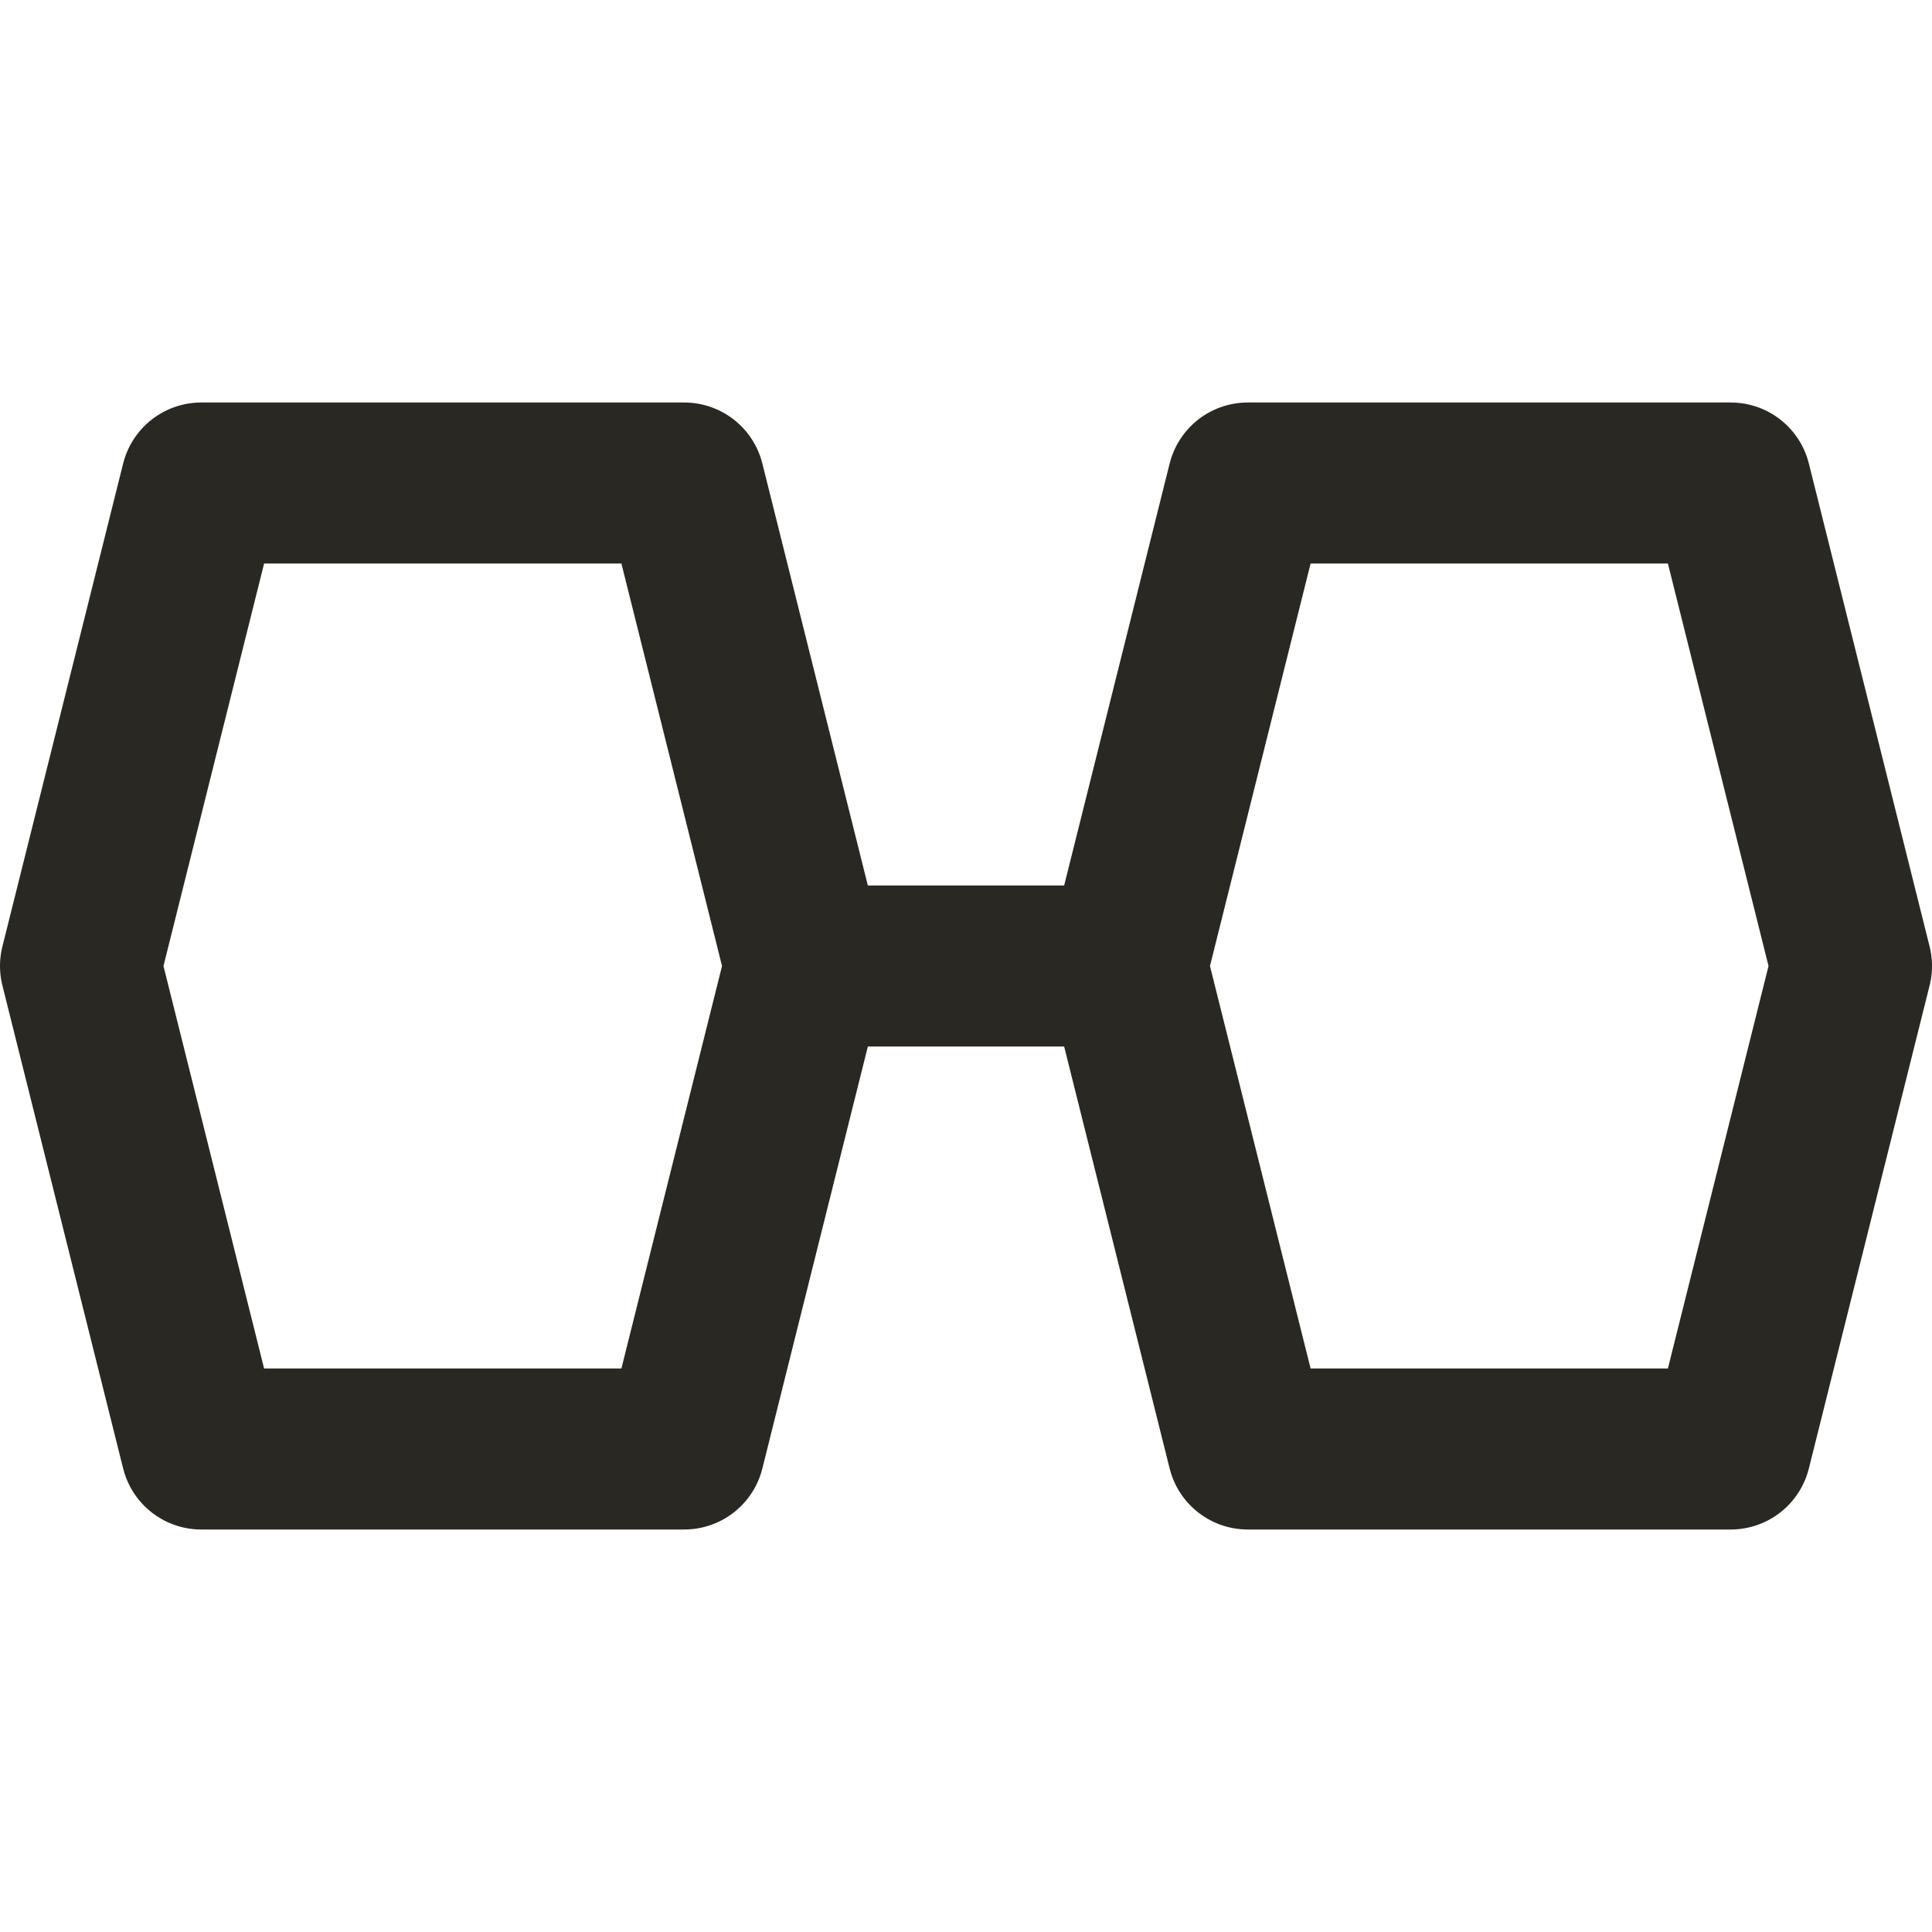
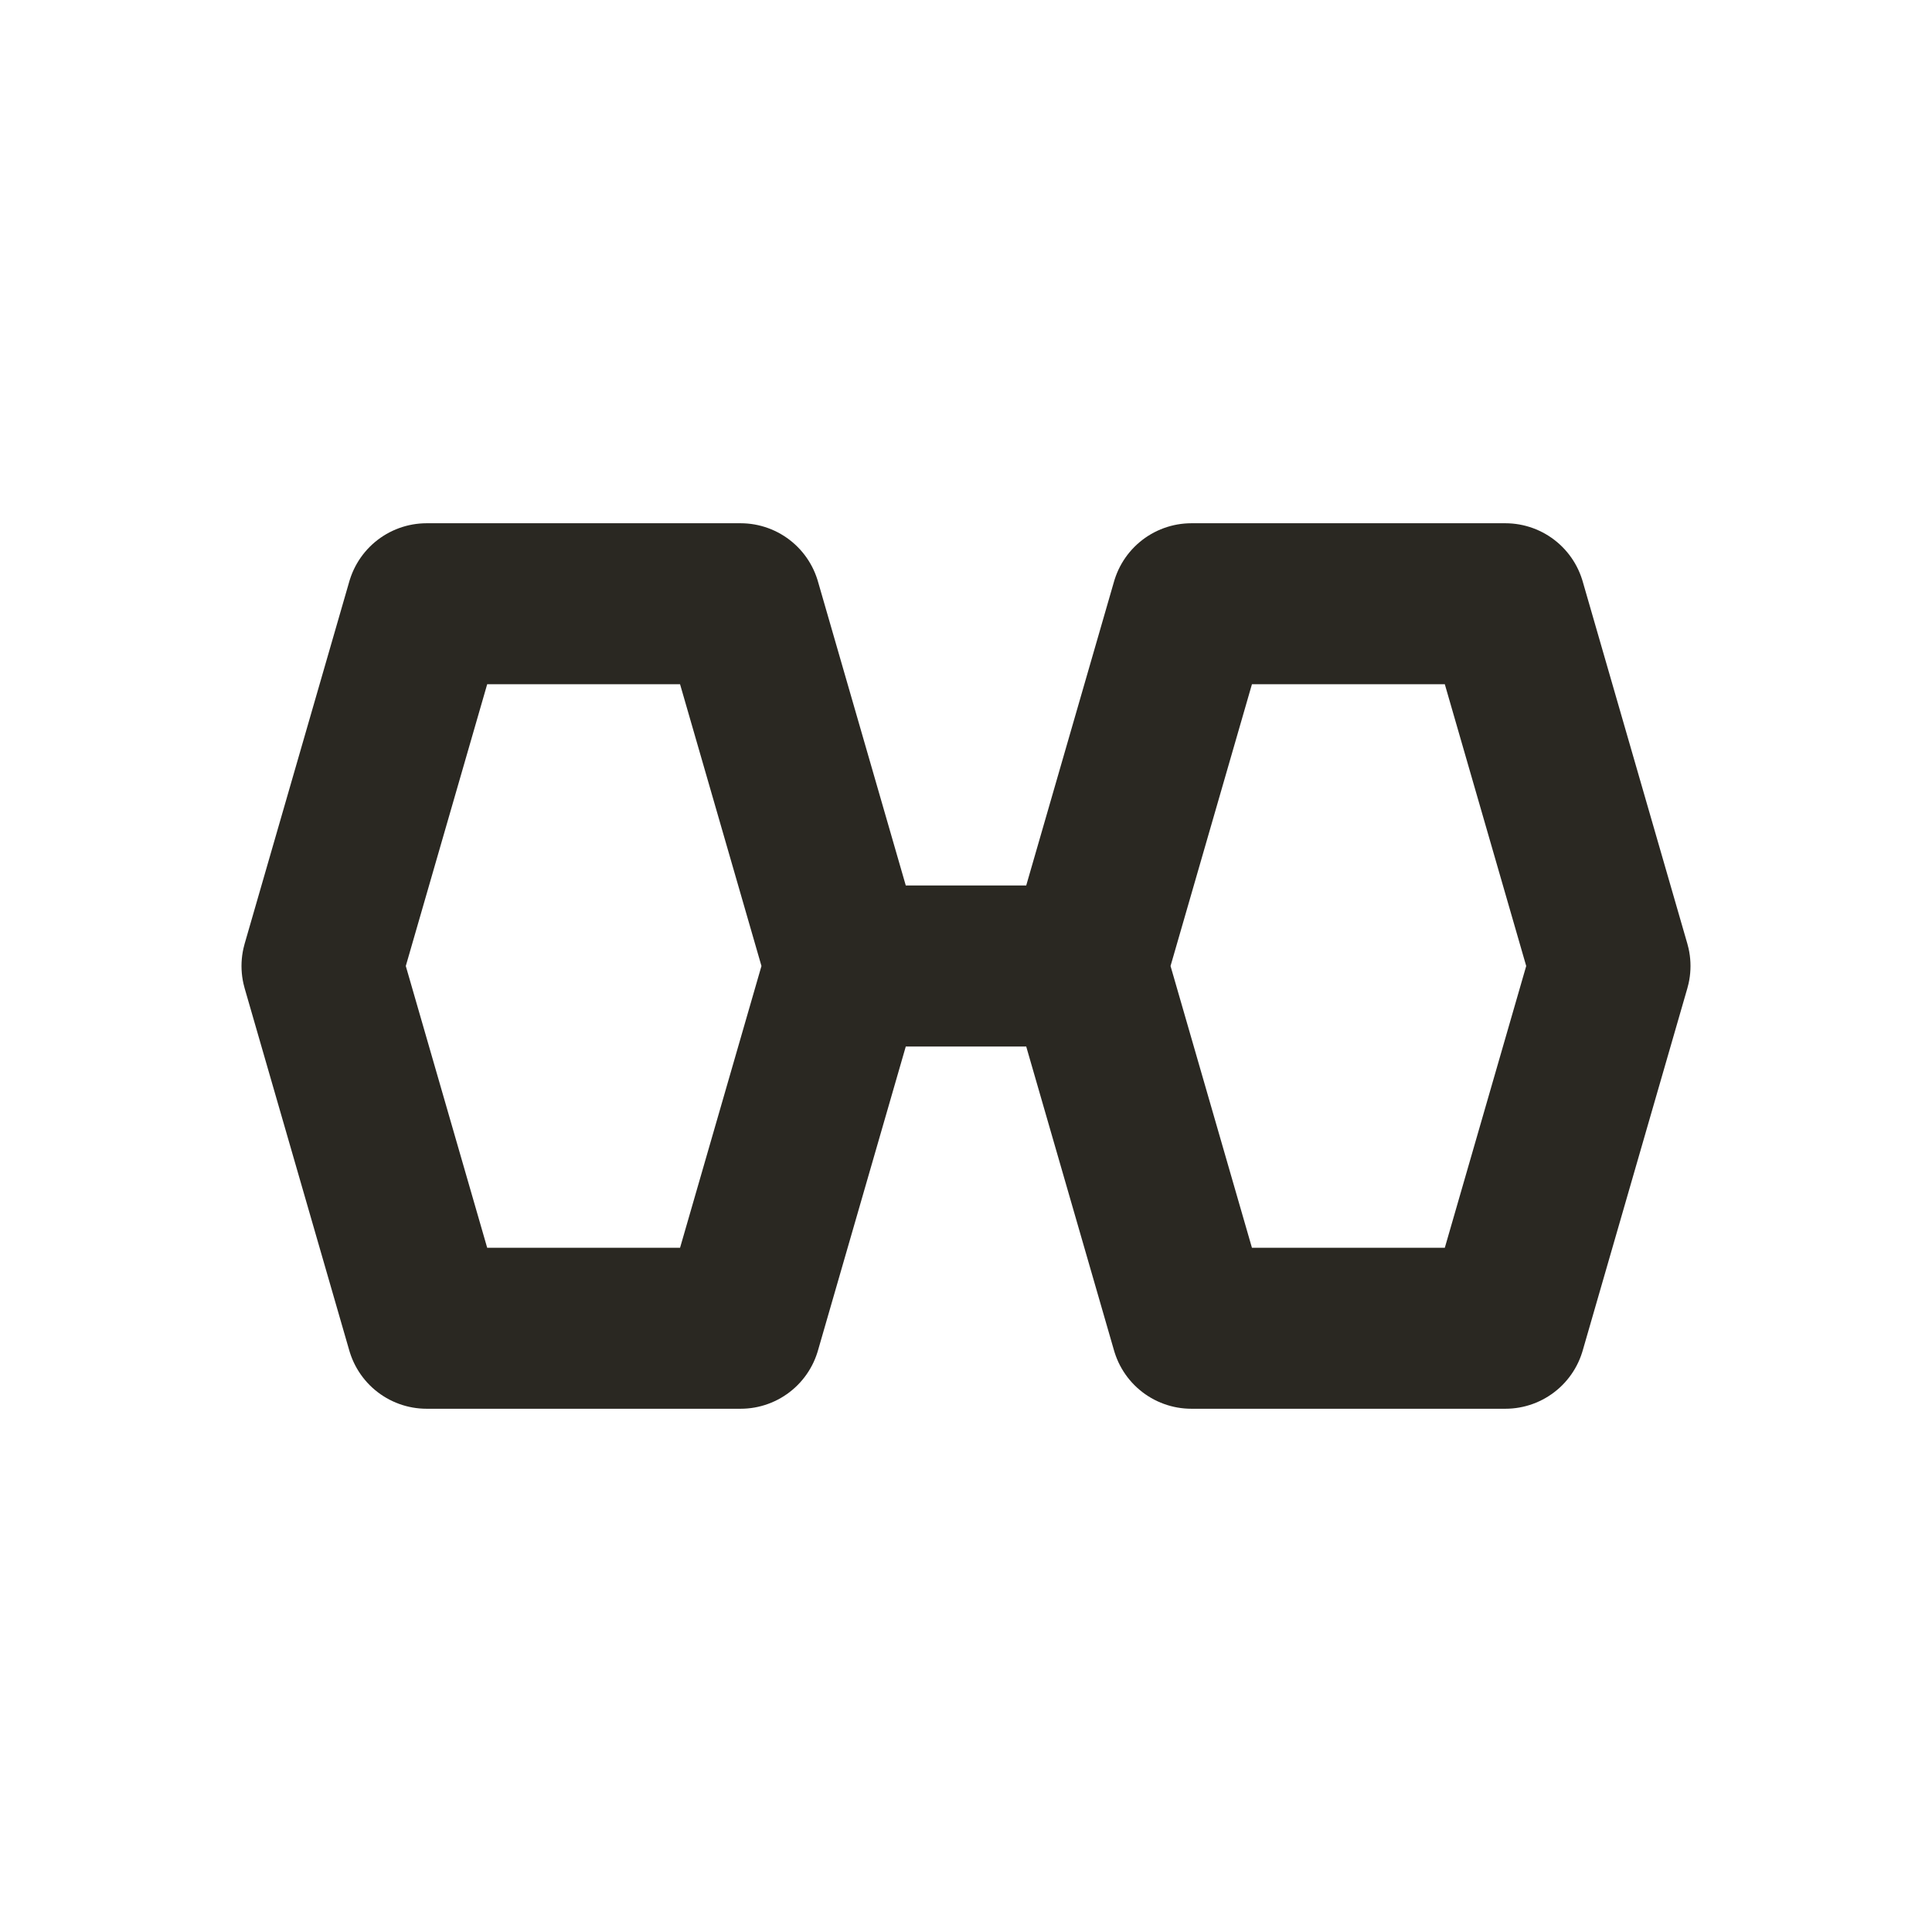
<svg xmlns="http://www.w3.org/2000/svg" viewBox="0 0 24 24">
-   <path fill="none" stroke="#2A2822" stroke-linecap="round" stroke-linejoin="round" stroke-width="2" d="M1 12 L2.5 6 L8.5 6 L10 12 L8.5 18 L2.5 18 Z M14 12 L15.5 6 L21.5 6 L23 12 L21.5 18 L15.5 18 Z M10 12 H14" />
+   <path fill="none" stroke="#2A2822" stroke-linecap="round" stroke-linejoin="round" stroke-width="2" d="M4 12 L5.3 7.5 H9.2 L10.5 12 L9.2 16.5 H5.3 Z M13.5 12 L14.8 7.5 H18.7 L20 12 L18.7 16.5 H14.8 Z M10.5 12 H13.5" />
</svg>
